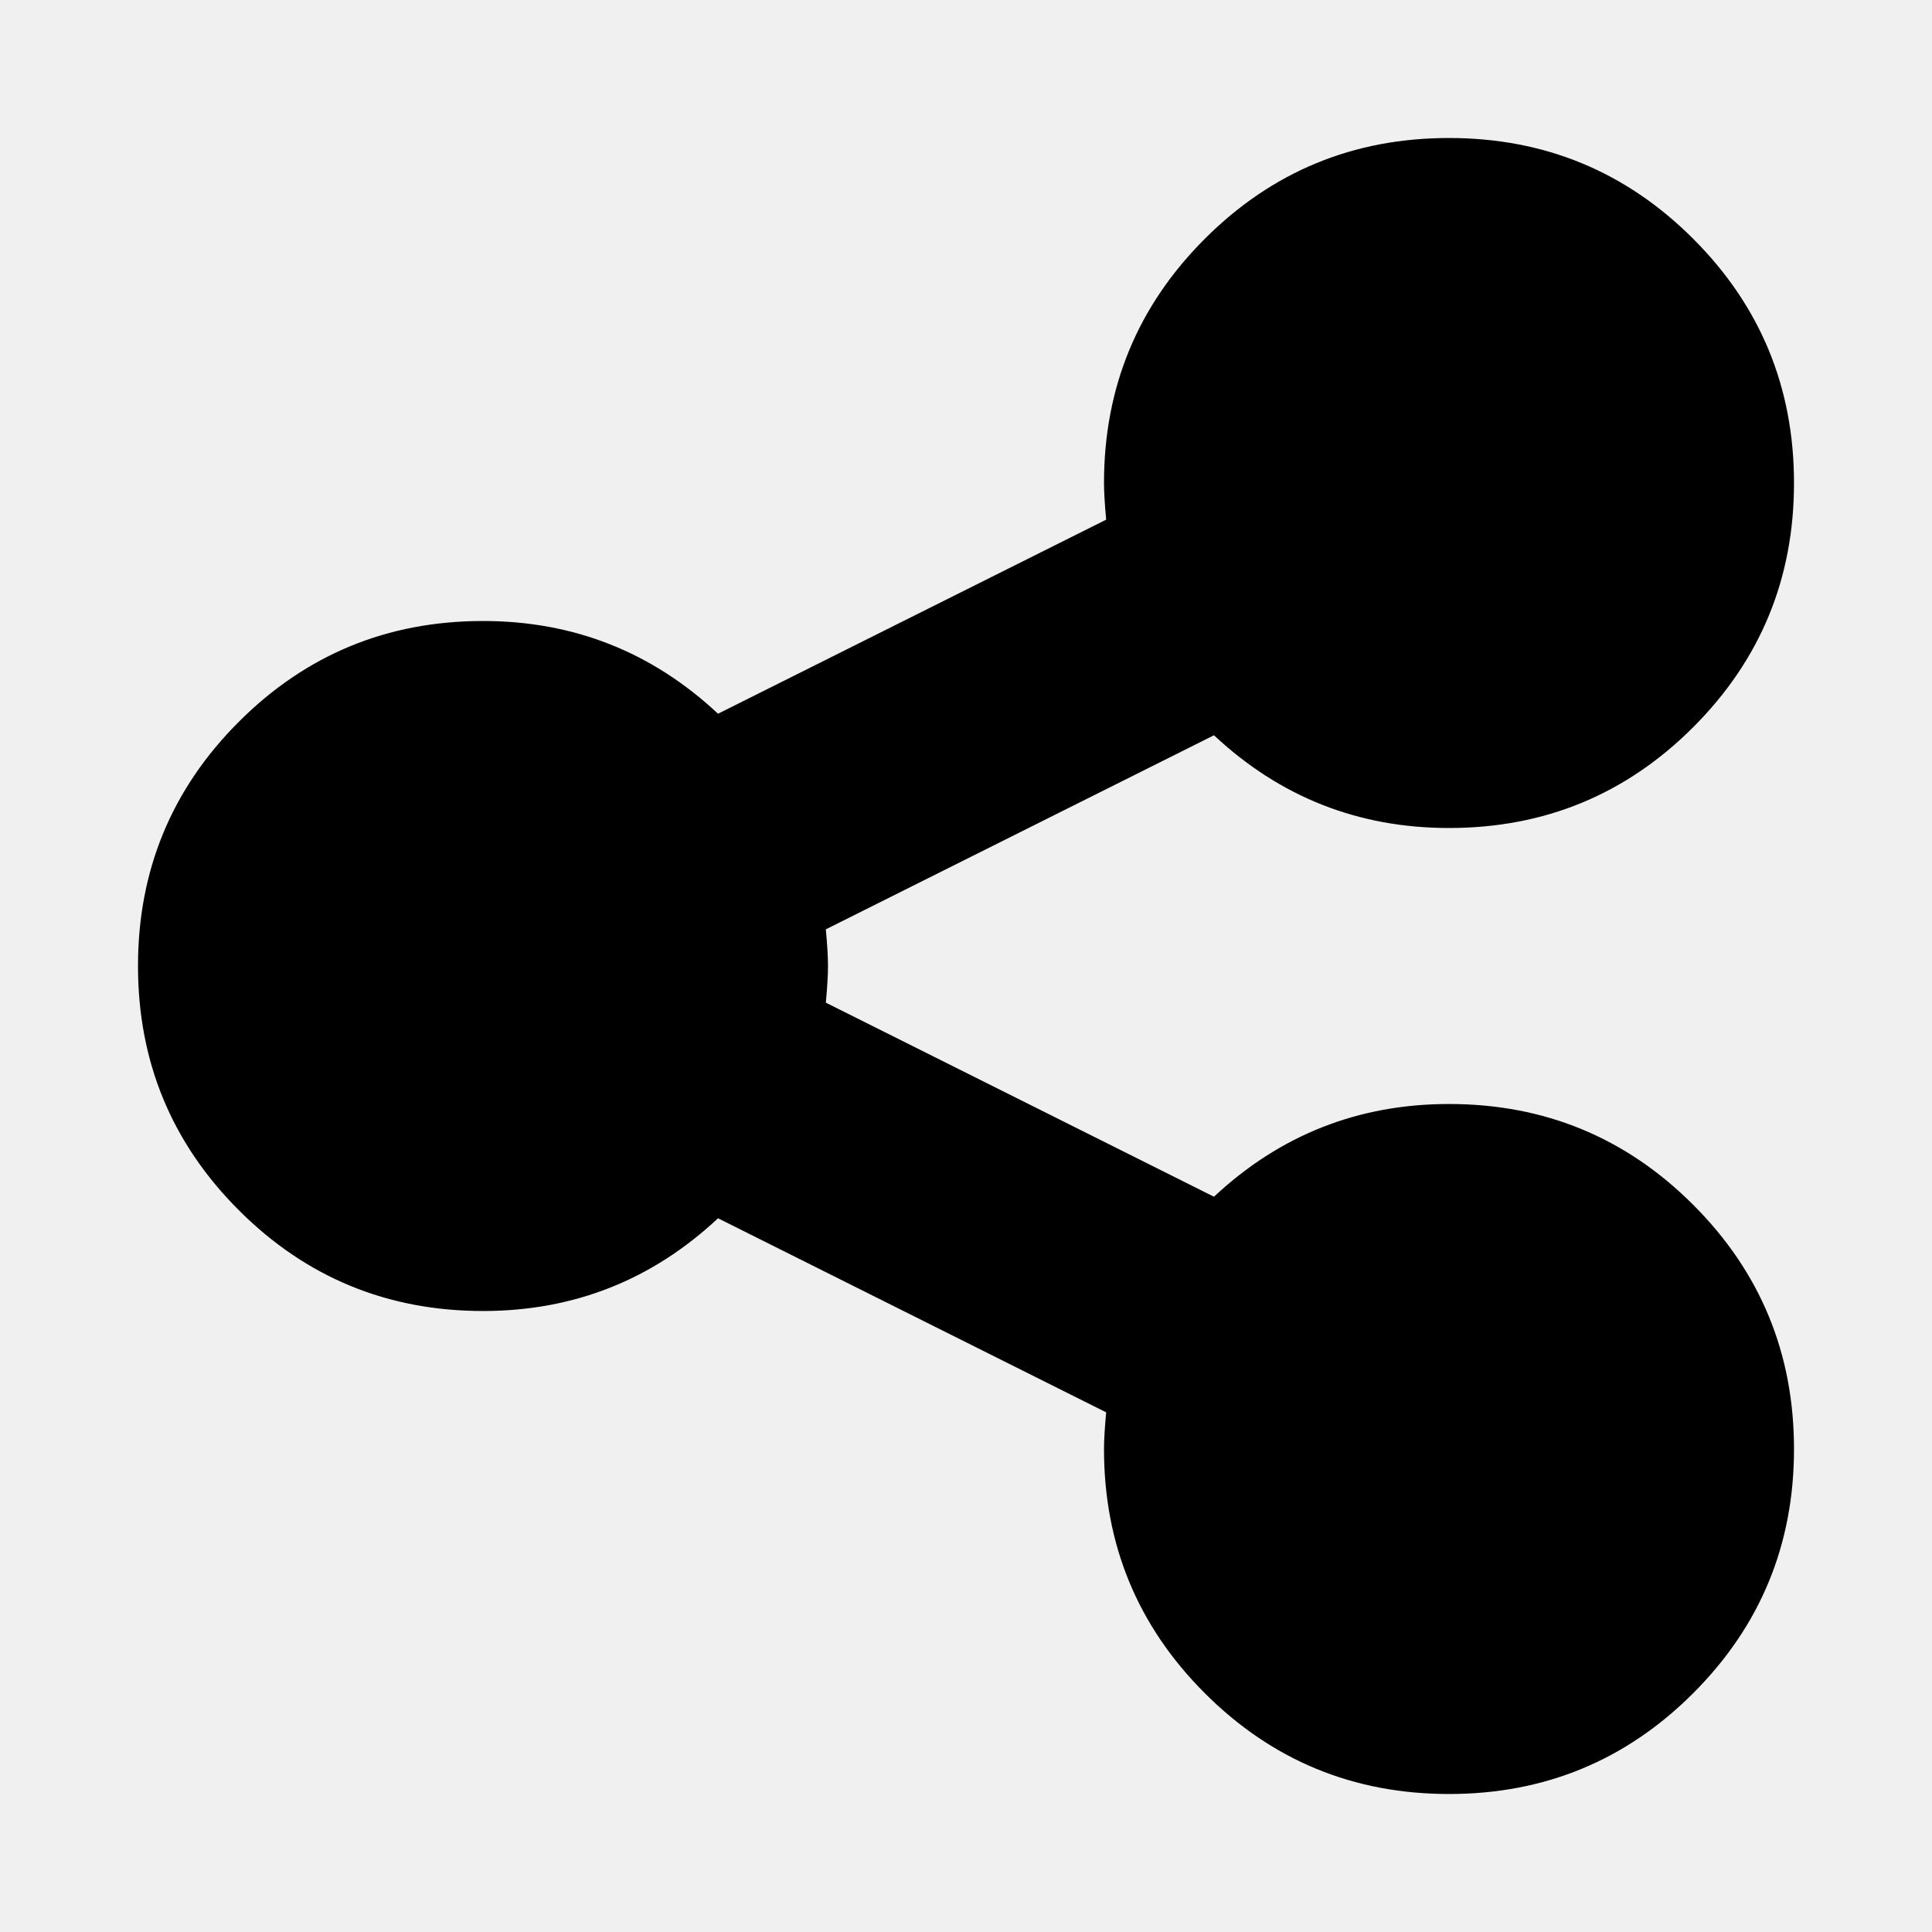
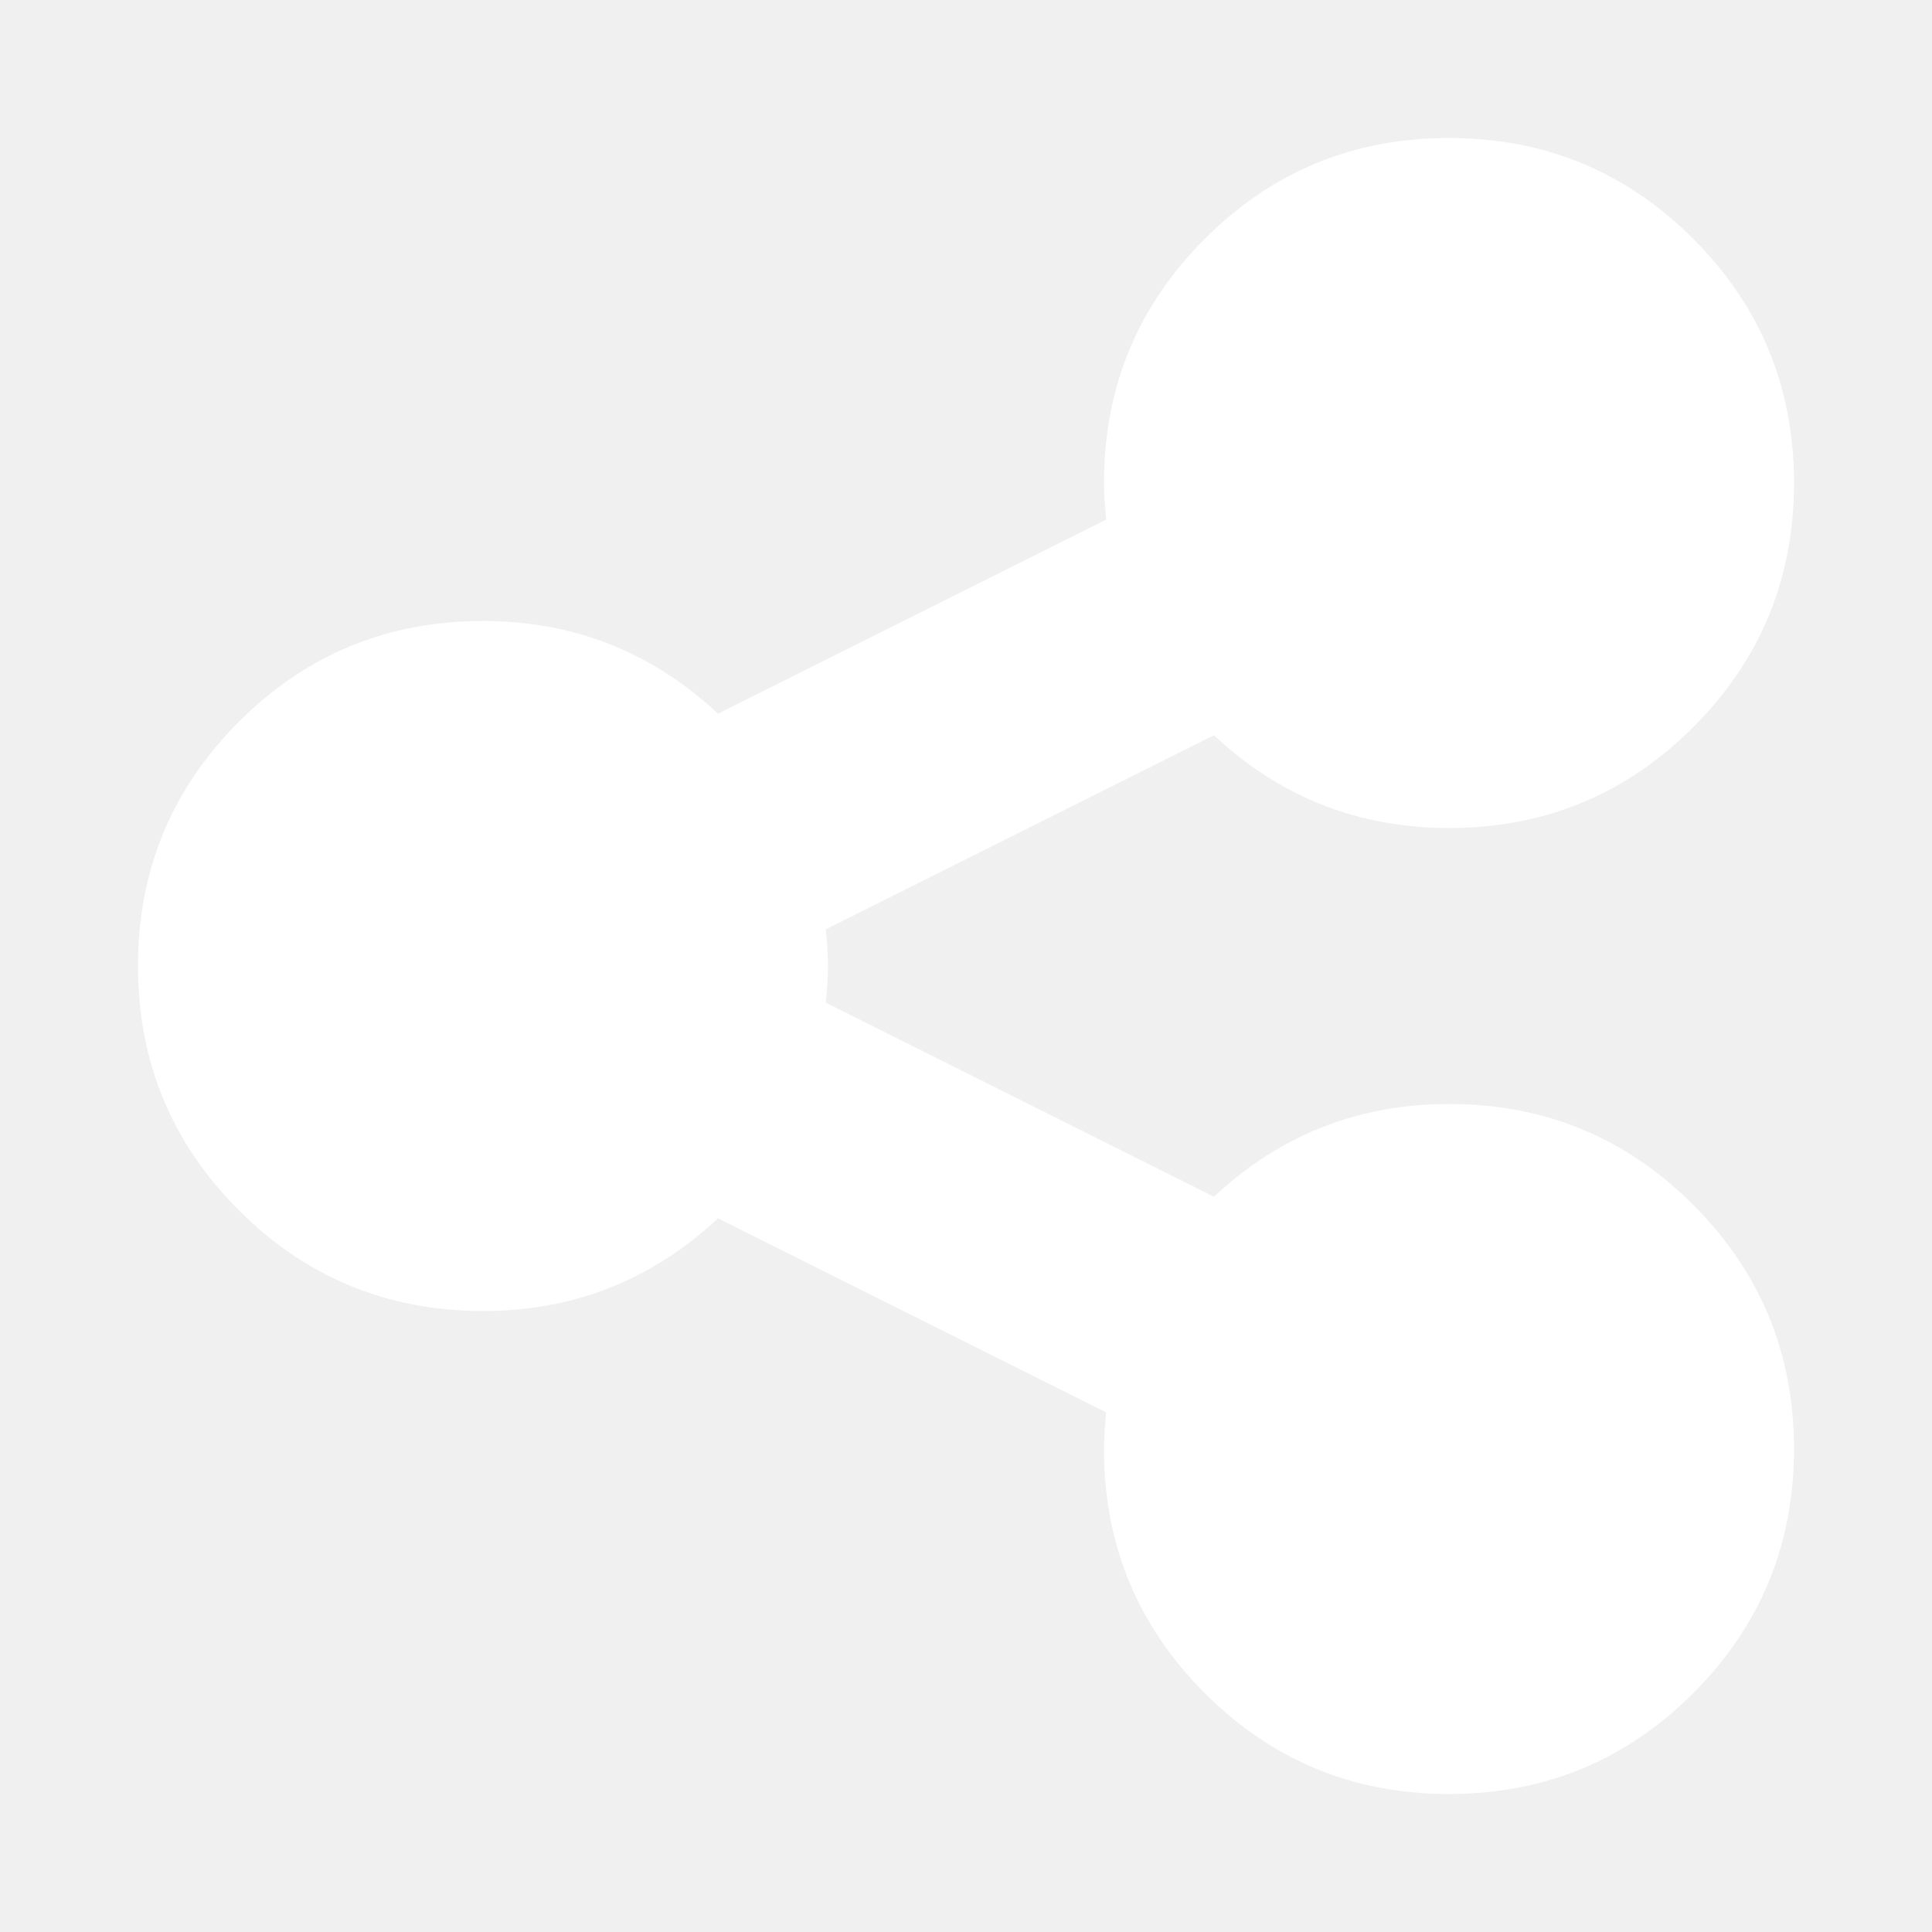
- <svg xmlns="http://www.w3.org/2000/svg" width="1792" height="1792" viewBox="0 0 1792 1792">
-   <path d="M1344 1024q133 0 226.5 93.5t93.5 226.5-93.5 226.5-226.5 93.5-226.5-93.5-93.5-226.5q0-12 2-34l-360-180q-92 86-218 86-133 0-226.5-93.5t-93.5-226.5 93.5-226.5 226.5-93.5q126 0 218 86l360-180q-2-22-2-34 0-133 93.5-226.5t226.5-93.5 226.5 93.5 93.5 226.5-93.5 226.5-226.5 93.5q-126 0-218-86l-360 180q2 22 2 34t-2 34l360 180q92-86 218-86z" />
+ <svg xmlns="http://www.w3.org/2000/svg" fill="#FFFFFF" height="1792" viewbox="0 0 1792 1792" width="1792">
+   <path d="M1344 1024q133 0 226.5 93.5t93.5 226.5-93.5 226.5-226.5 93.5-226.5-93.5-93.5-226.5q0-12 2-34l-360-180q-92 86-218 86-133 0-226.5-93.5t-93.5-226.5 93.5-226.5 226.5-93.5q126 0 218 86l360-180q-2-22-2-34 0-133 93.5-226.5t226.5-93.5 226.5 93.5 93.5 226.5-93.5 226.5-226.5 93.5q-126 0-218-86l-360 180q2 22 2 34t-2 34l360 180q92-86 218-86z">
+     </path>
</svg>
